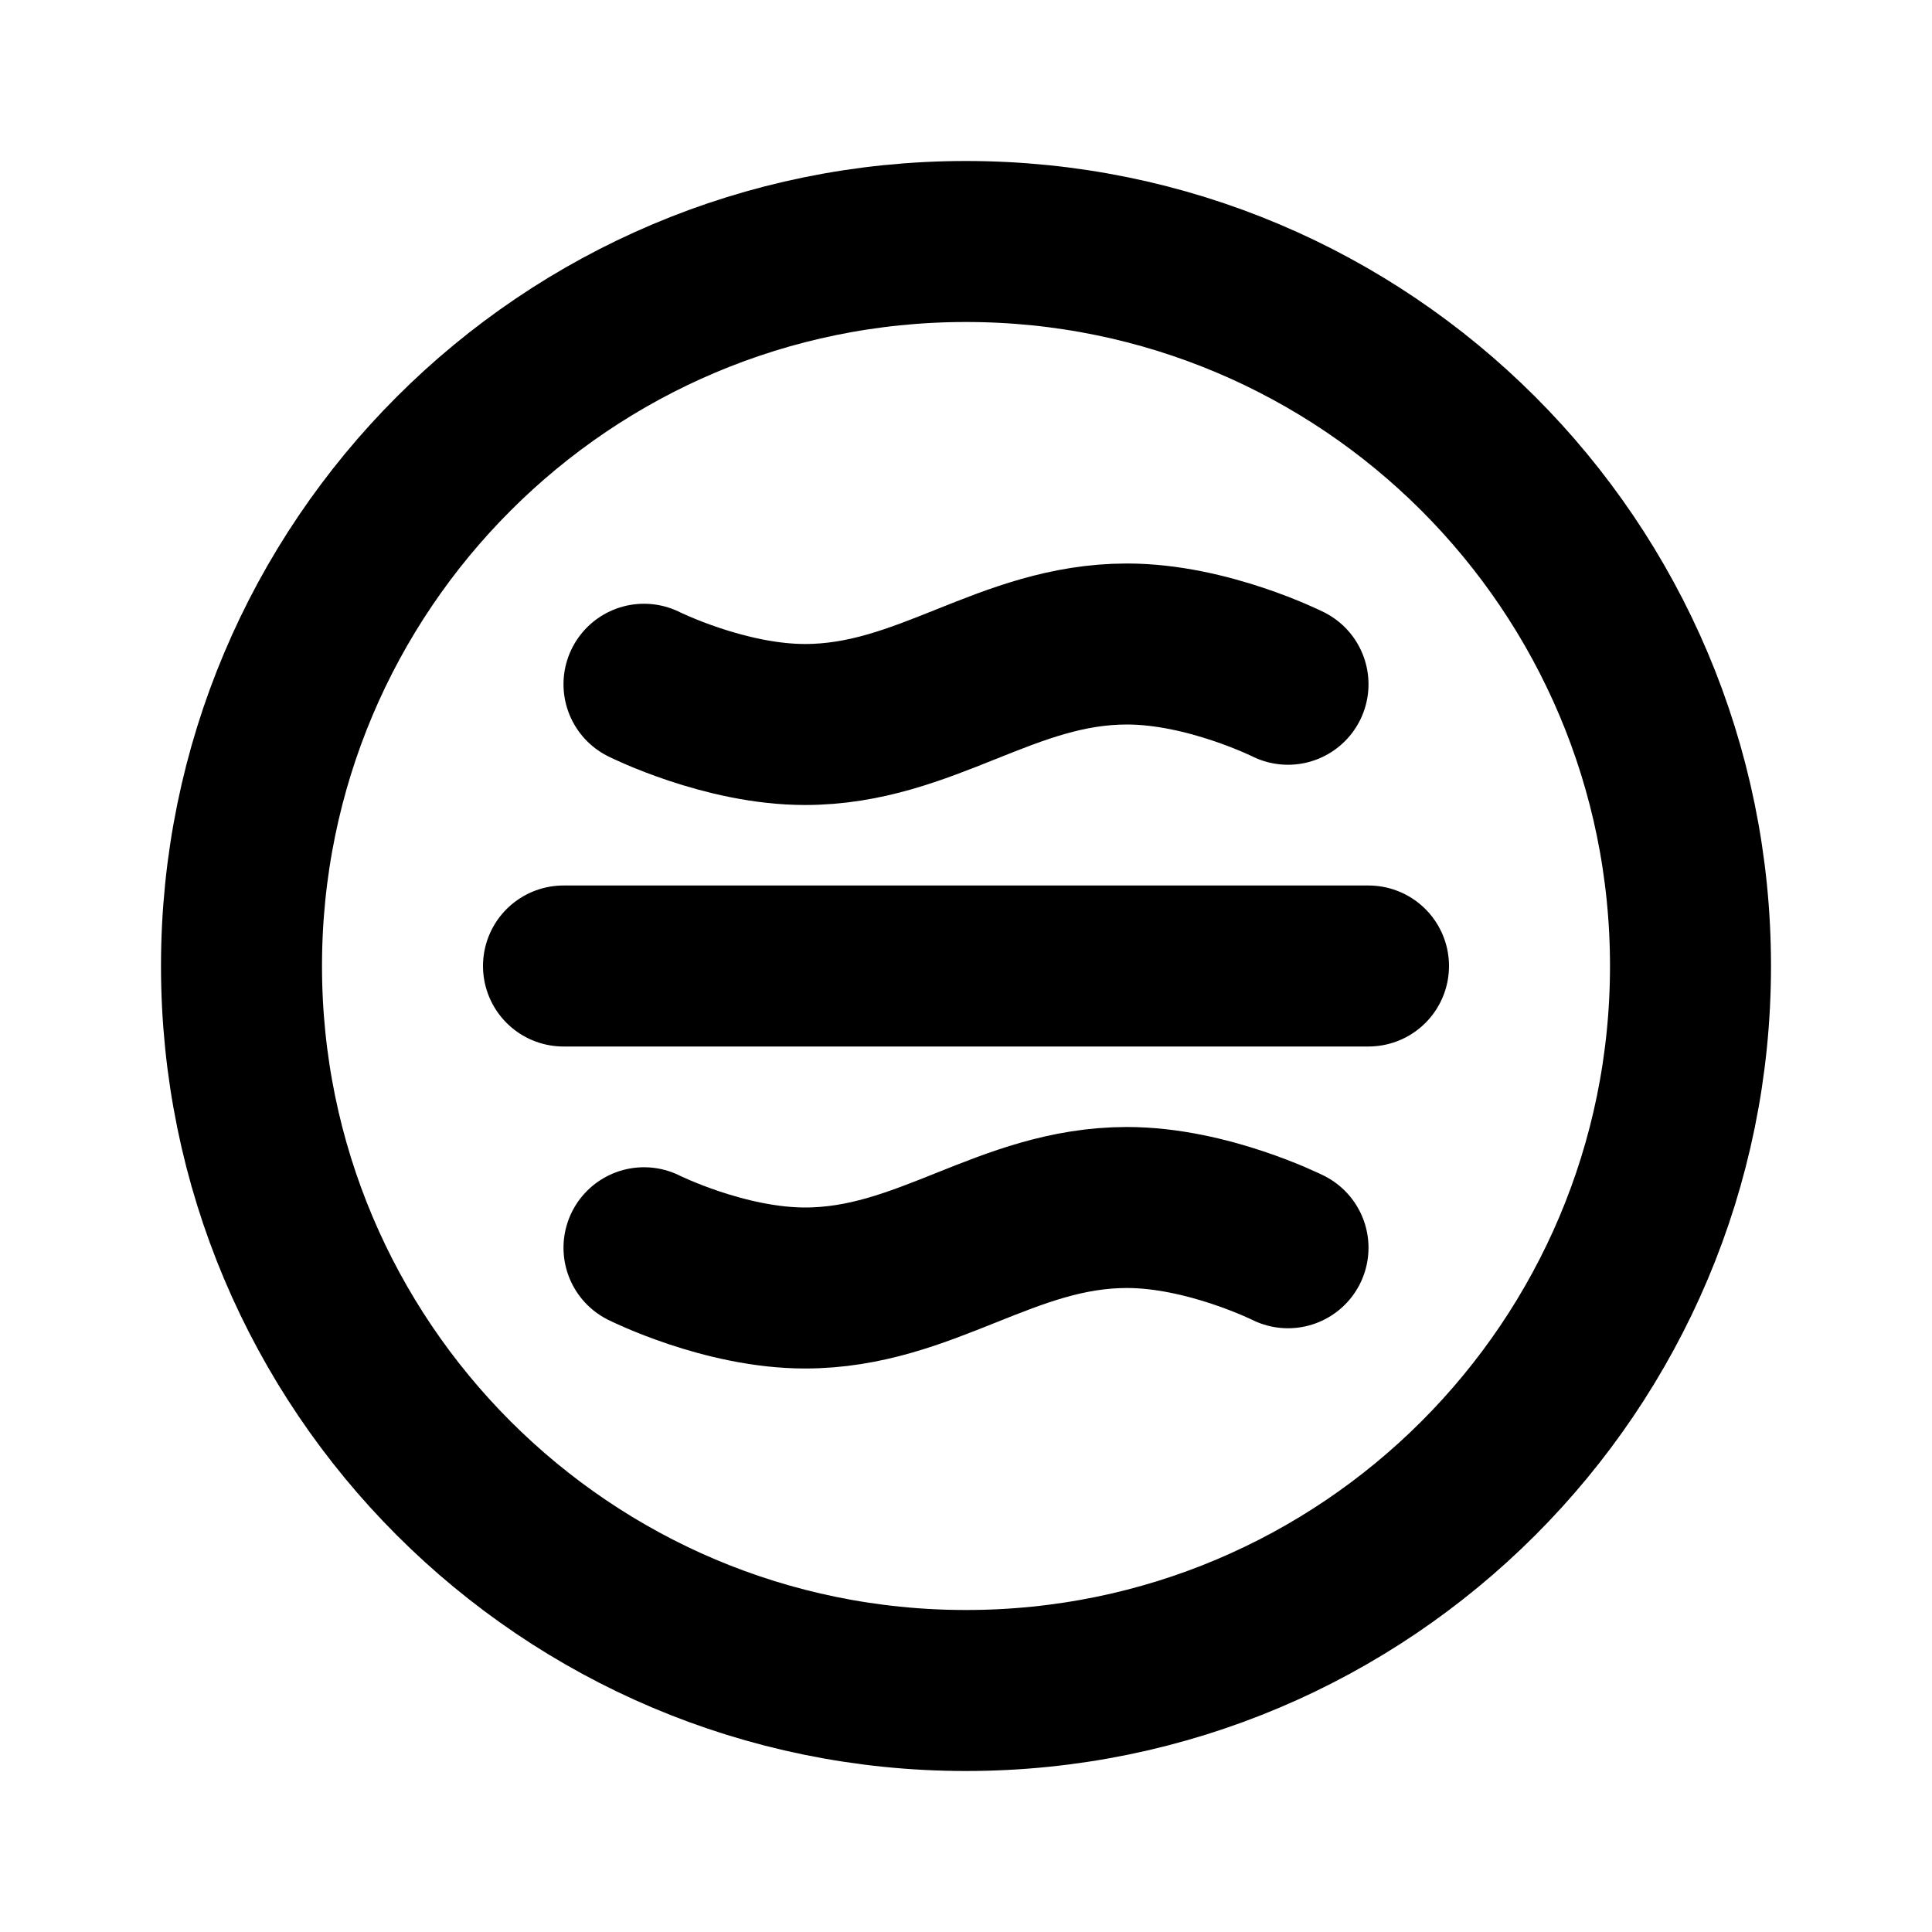
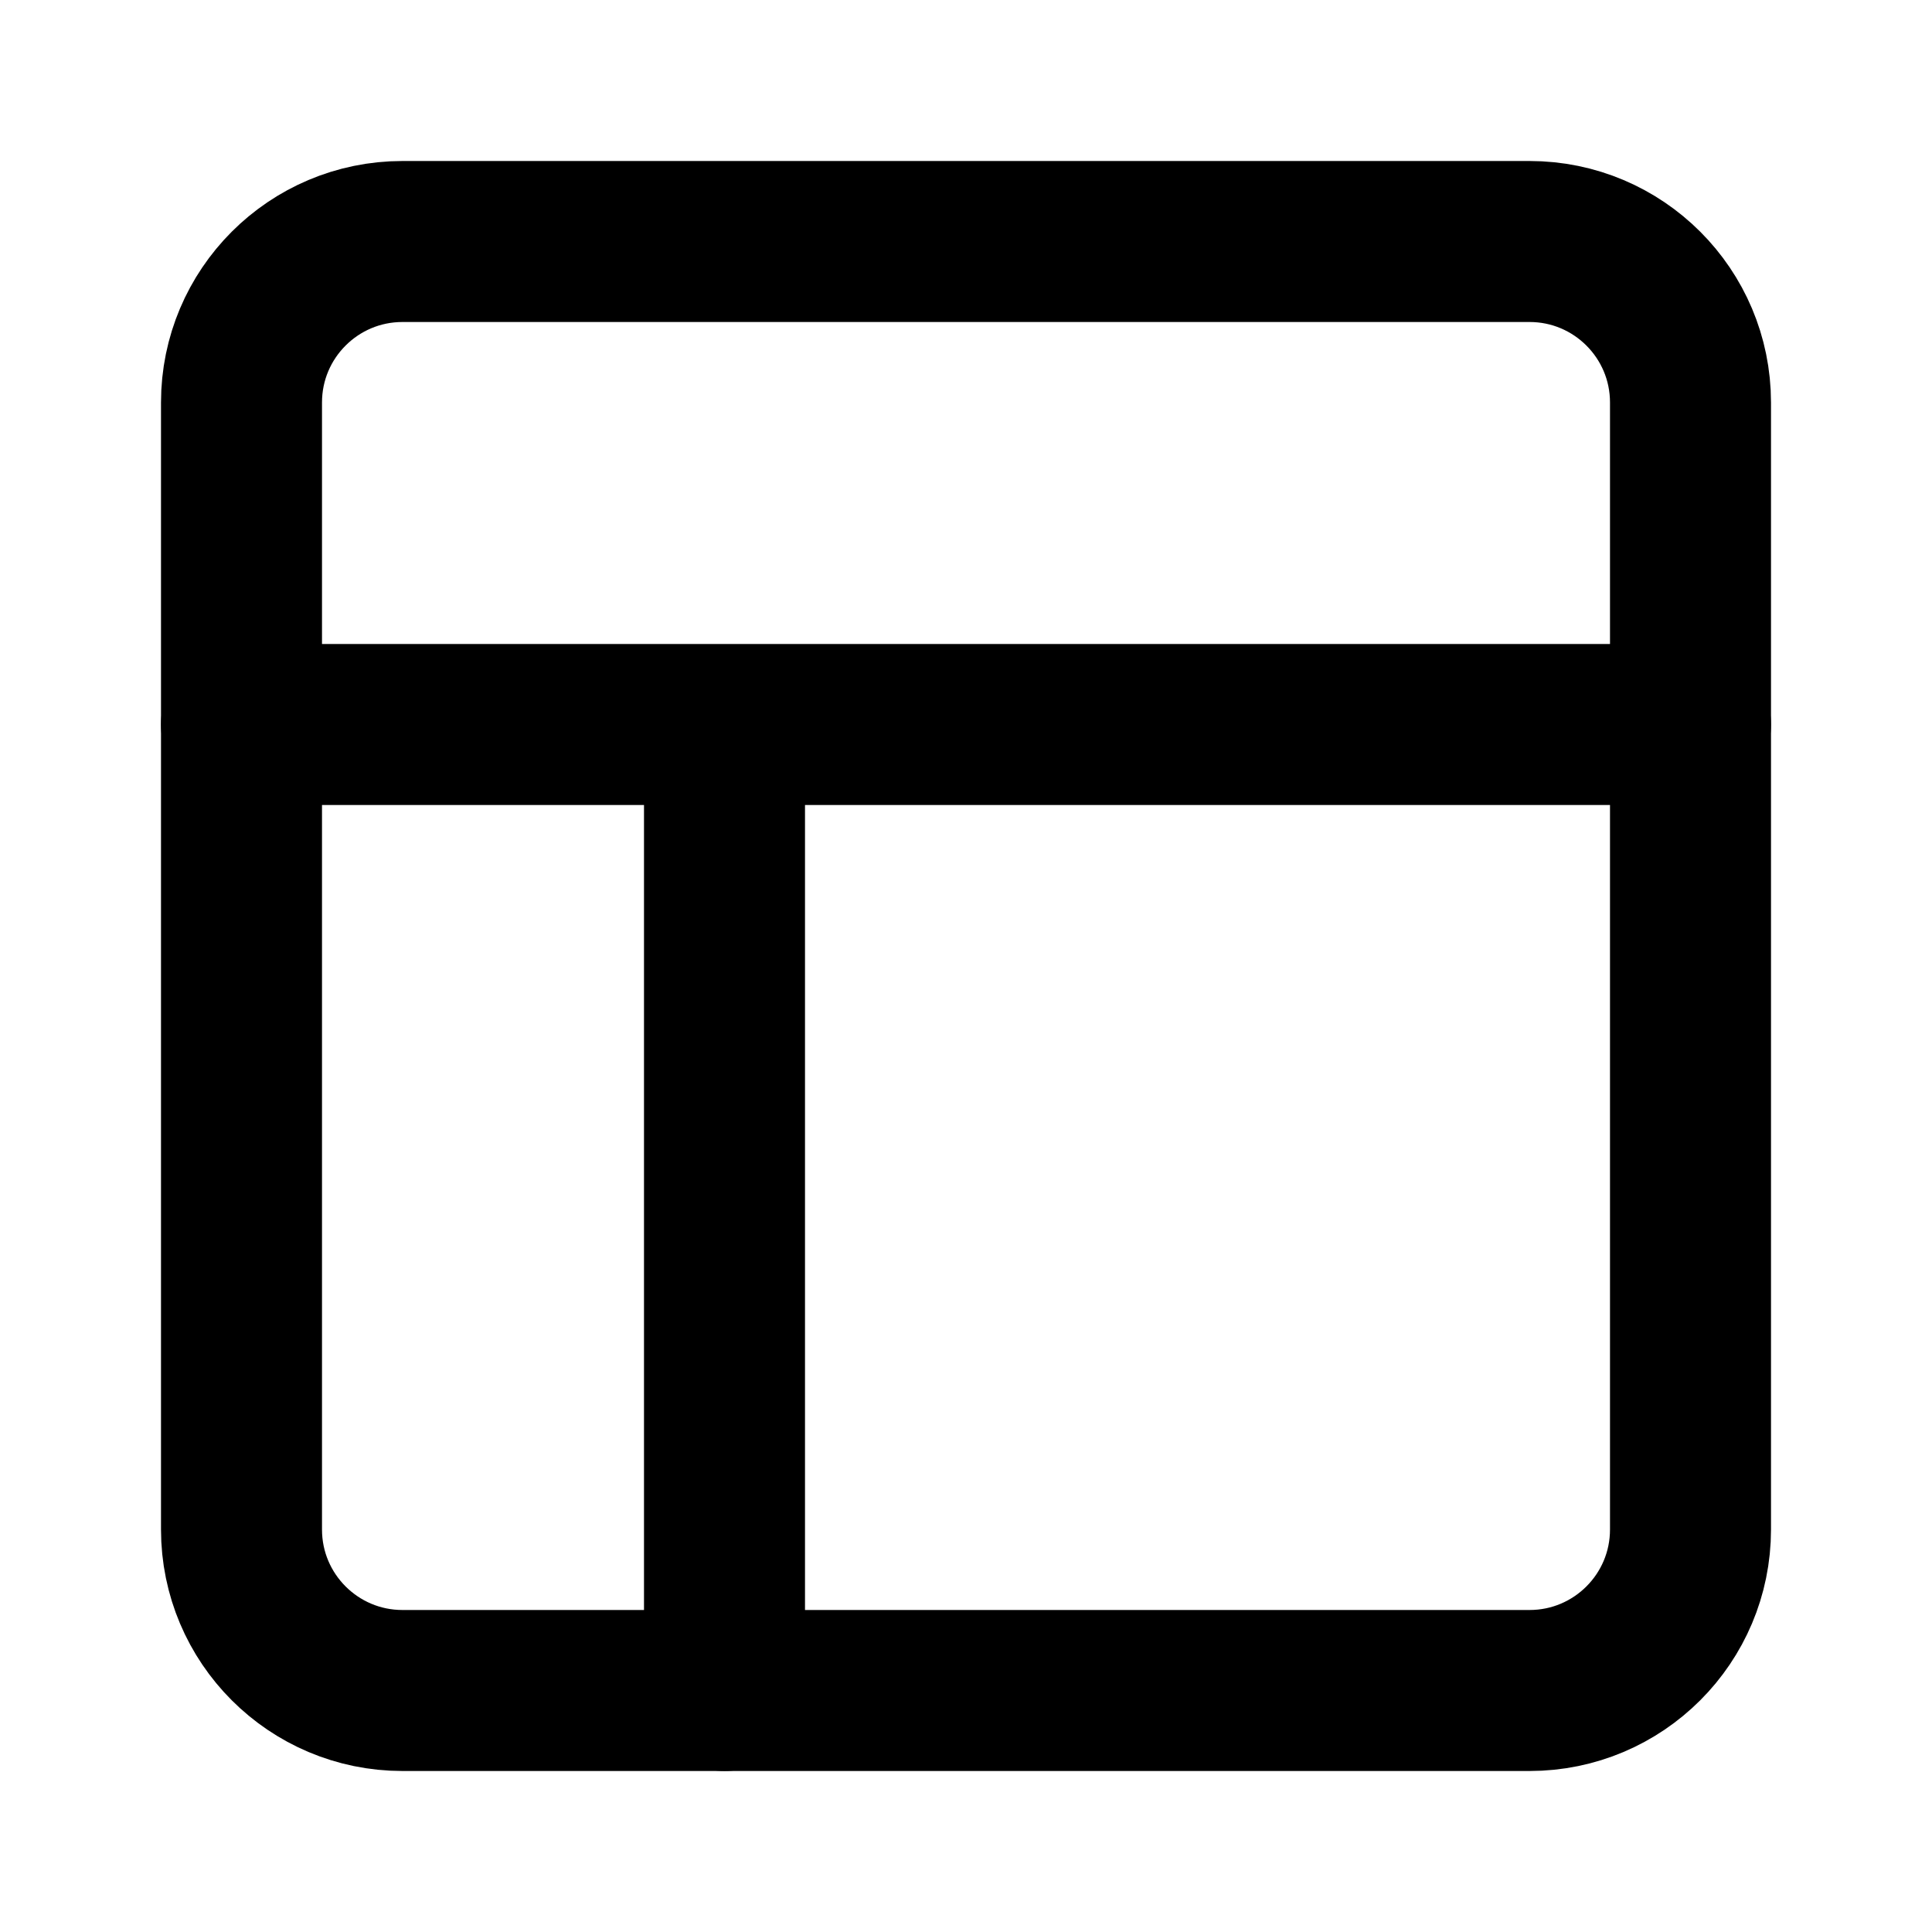
- <svg xmlns="http://www.w3.org/2000/svg" width="800px" height="800px" viewBox="0 0 24 24" fill="none">
-   <path d="M7 12H17M8 8.5C8 8.5 9 9 10 9C11.5 9 12.5 8 14 8C15 8 16 8.5 16 8.5M8 15.5C8 15.5 9 16 10 16C11.5 16 12.5 15 14 15C15 15 16 15.5 16 15.5M21 12C21 16.971 16.971 21 12 21C7.029 21 3 16.971 3 12C3 7.029 7.029 3 12 3C16.971 3 21 7.029 21 12Z" stroke="#000000" stroke-width="2" stroke-linecap="round" stroke-linejoin="round" />
+ <svg xmlns="http://www.w3.org/2000/svg" viewBox="0 0 24 24" fill="none" stroke="currentColor" stroke-width="2" stroke-linecap="round" stroke-linejoin="round">
+   <rect x="3" y="3" width="18" height="18" rx="2" ry="2" />
+   <path d="M3 9h18M9 21V9" />
</svg>
